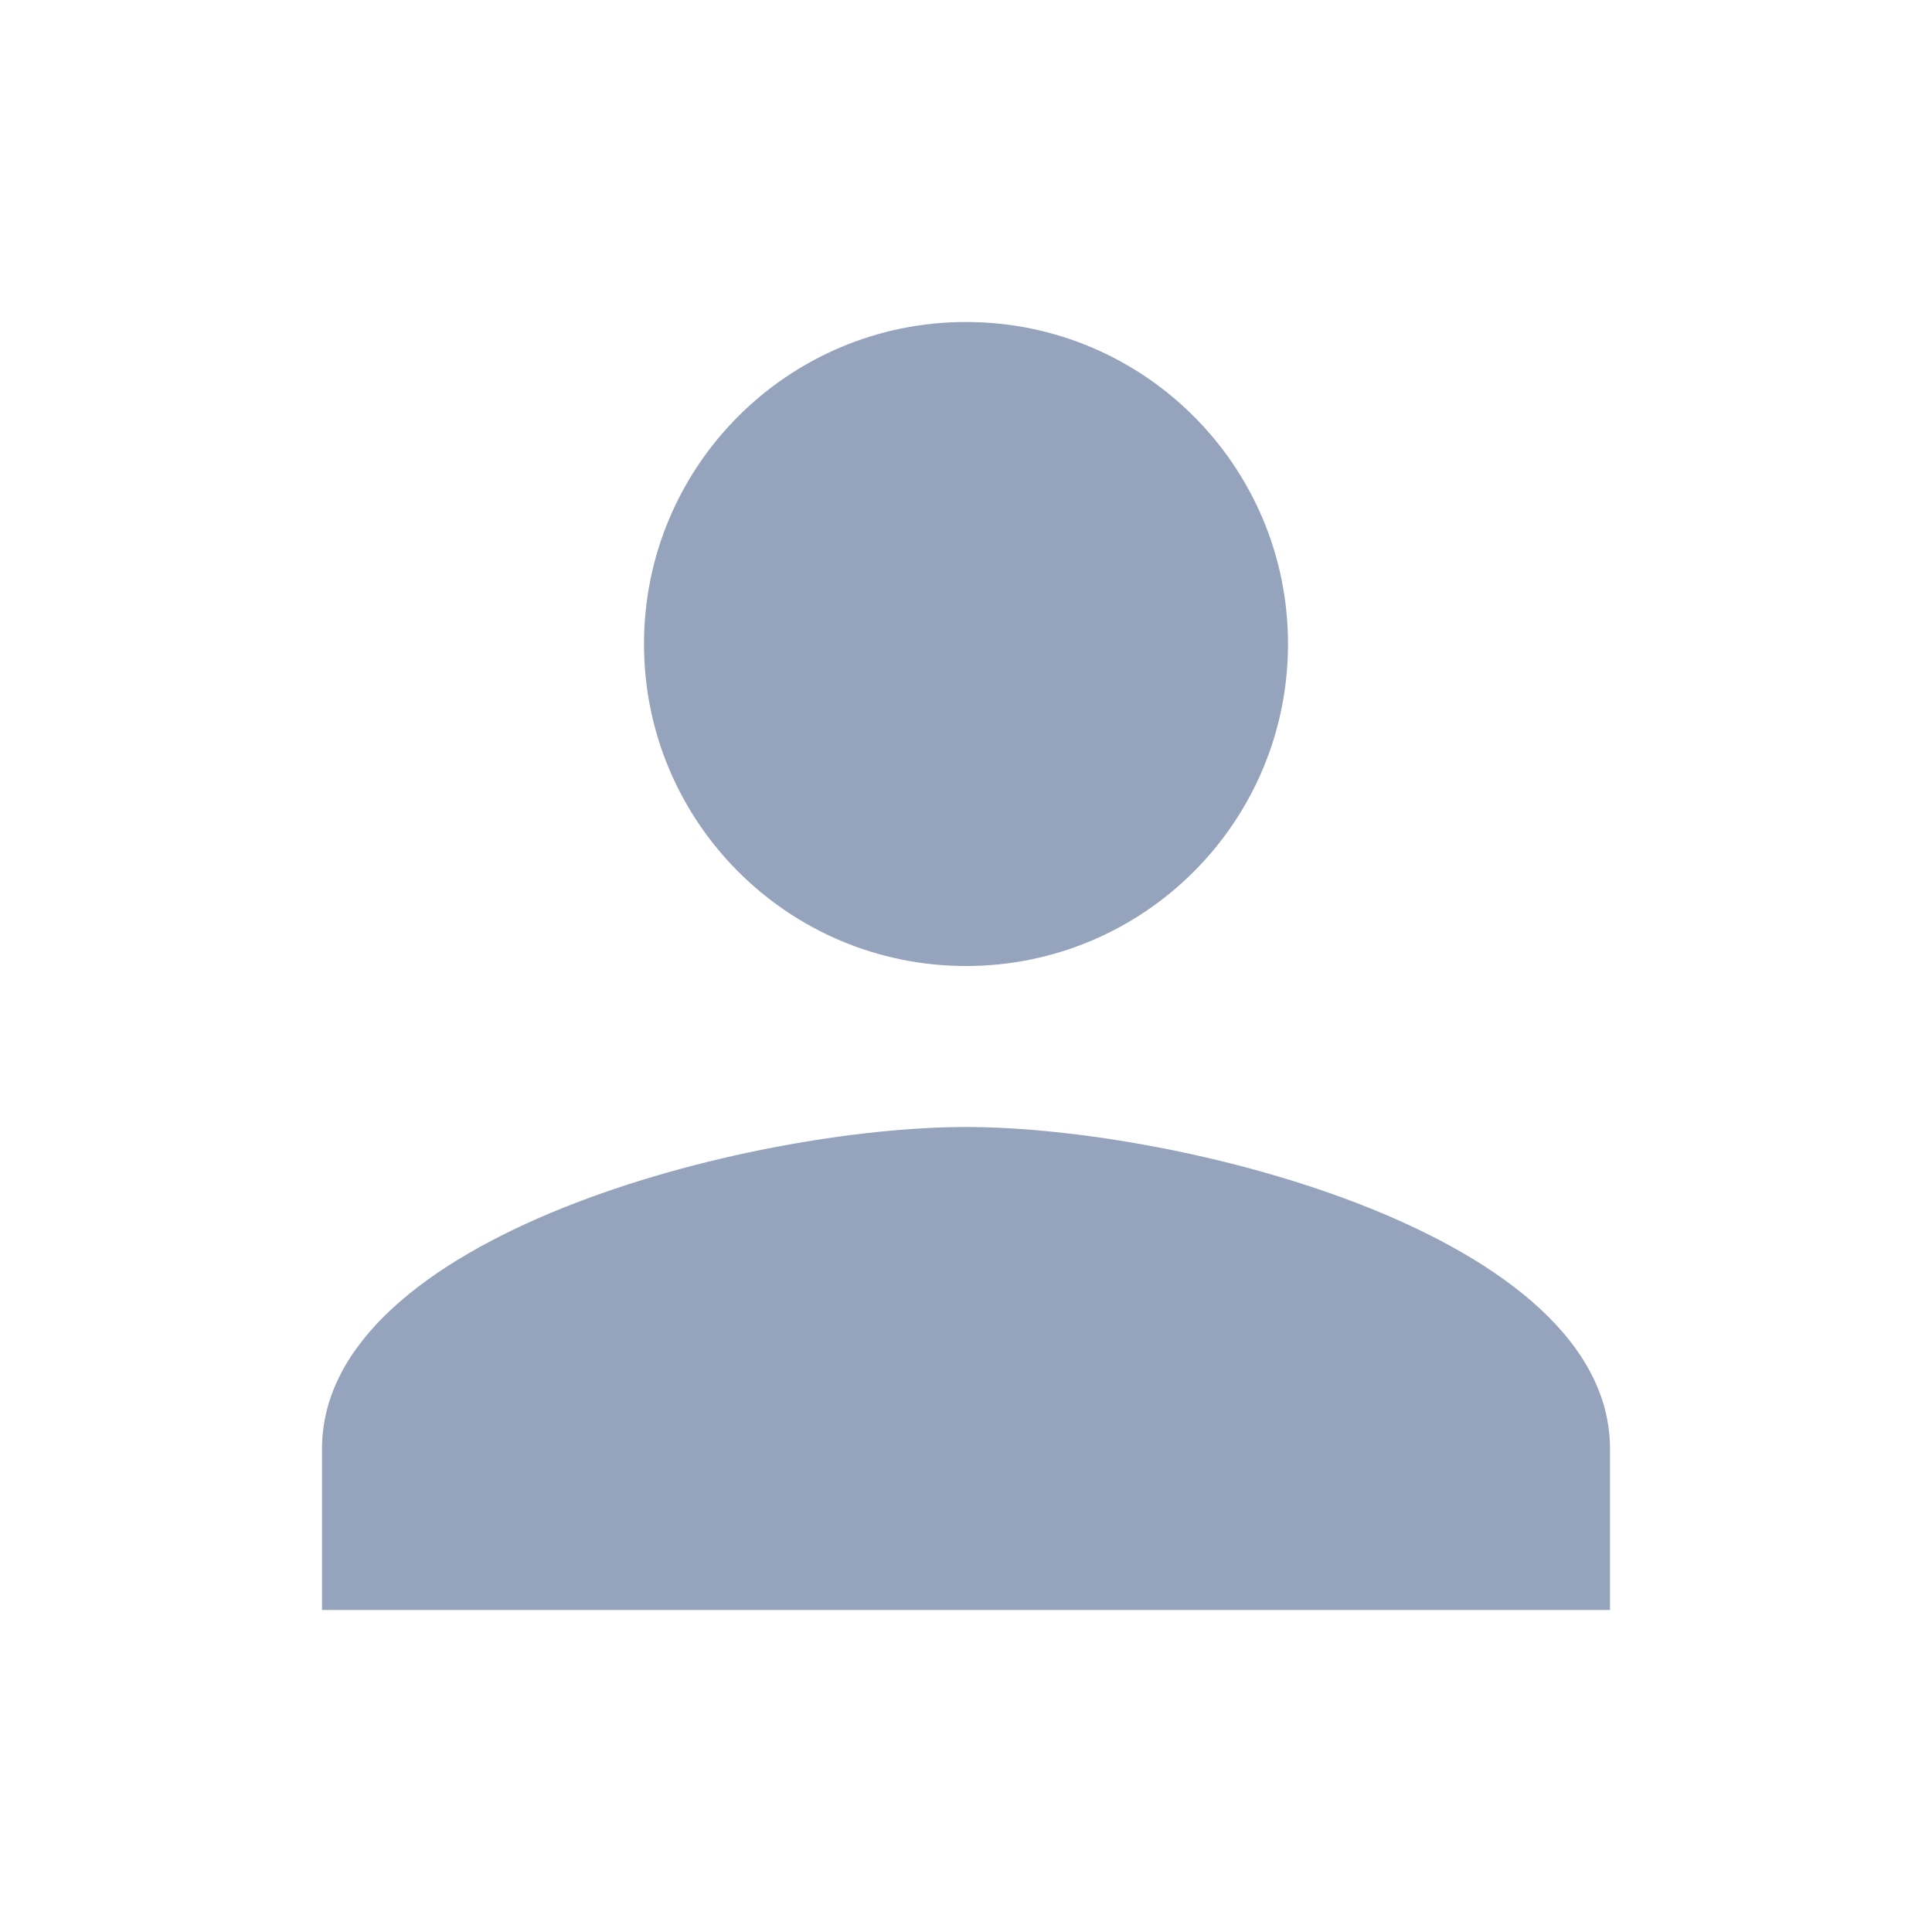
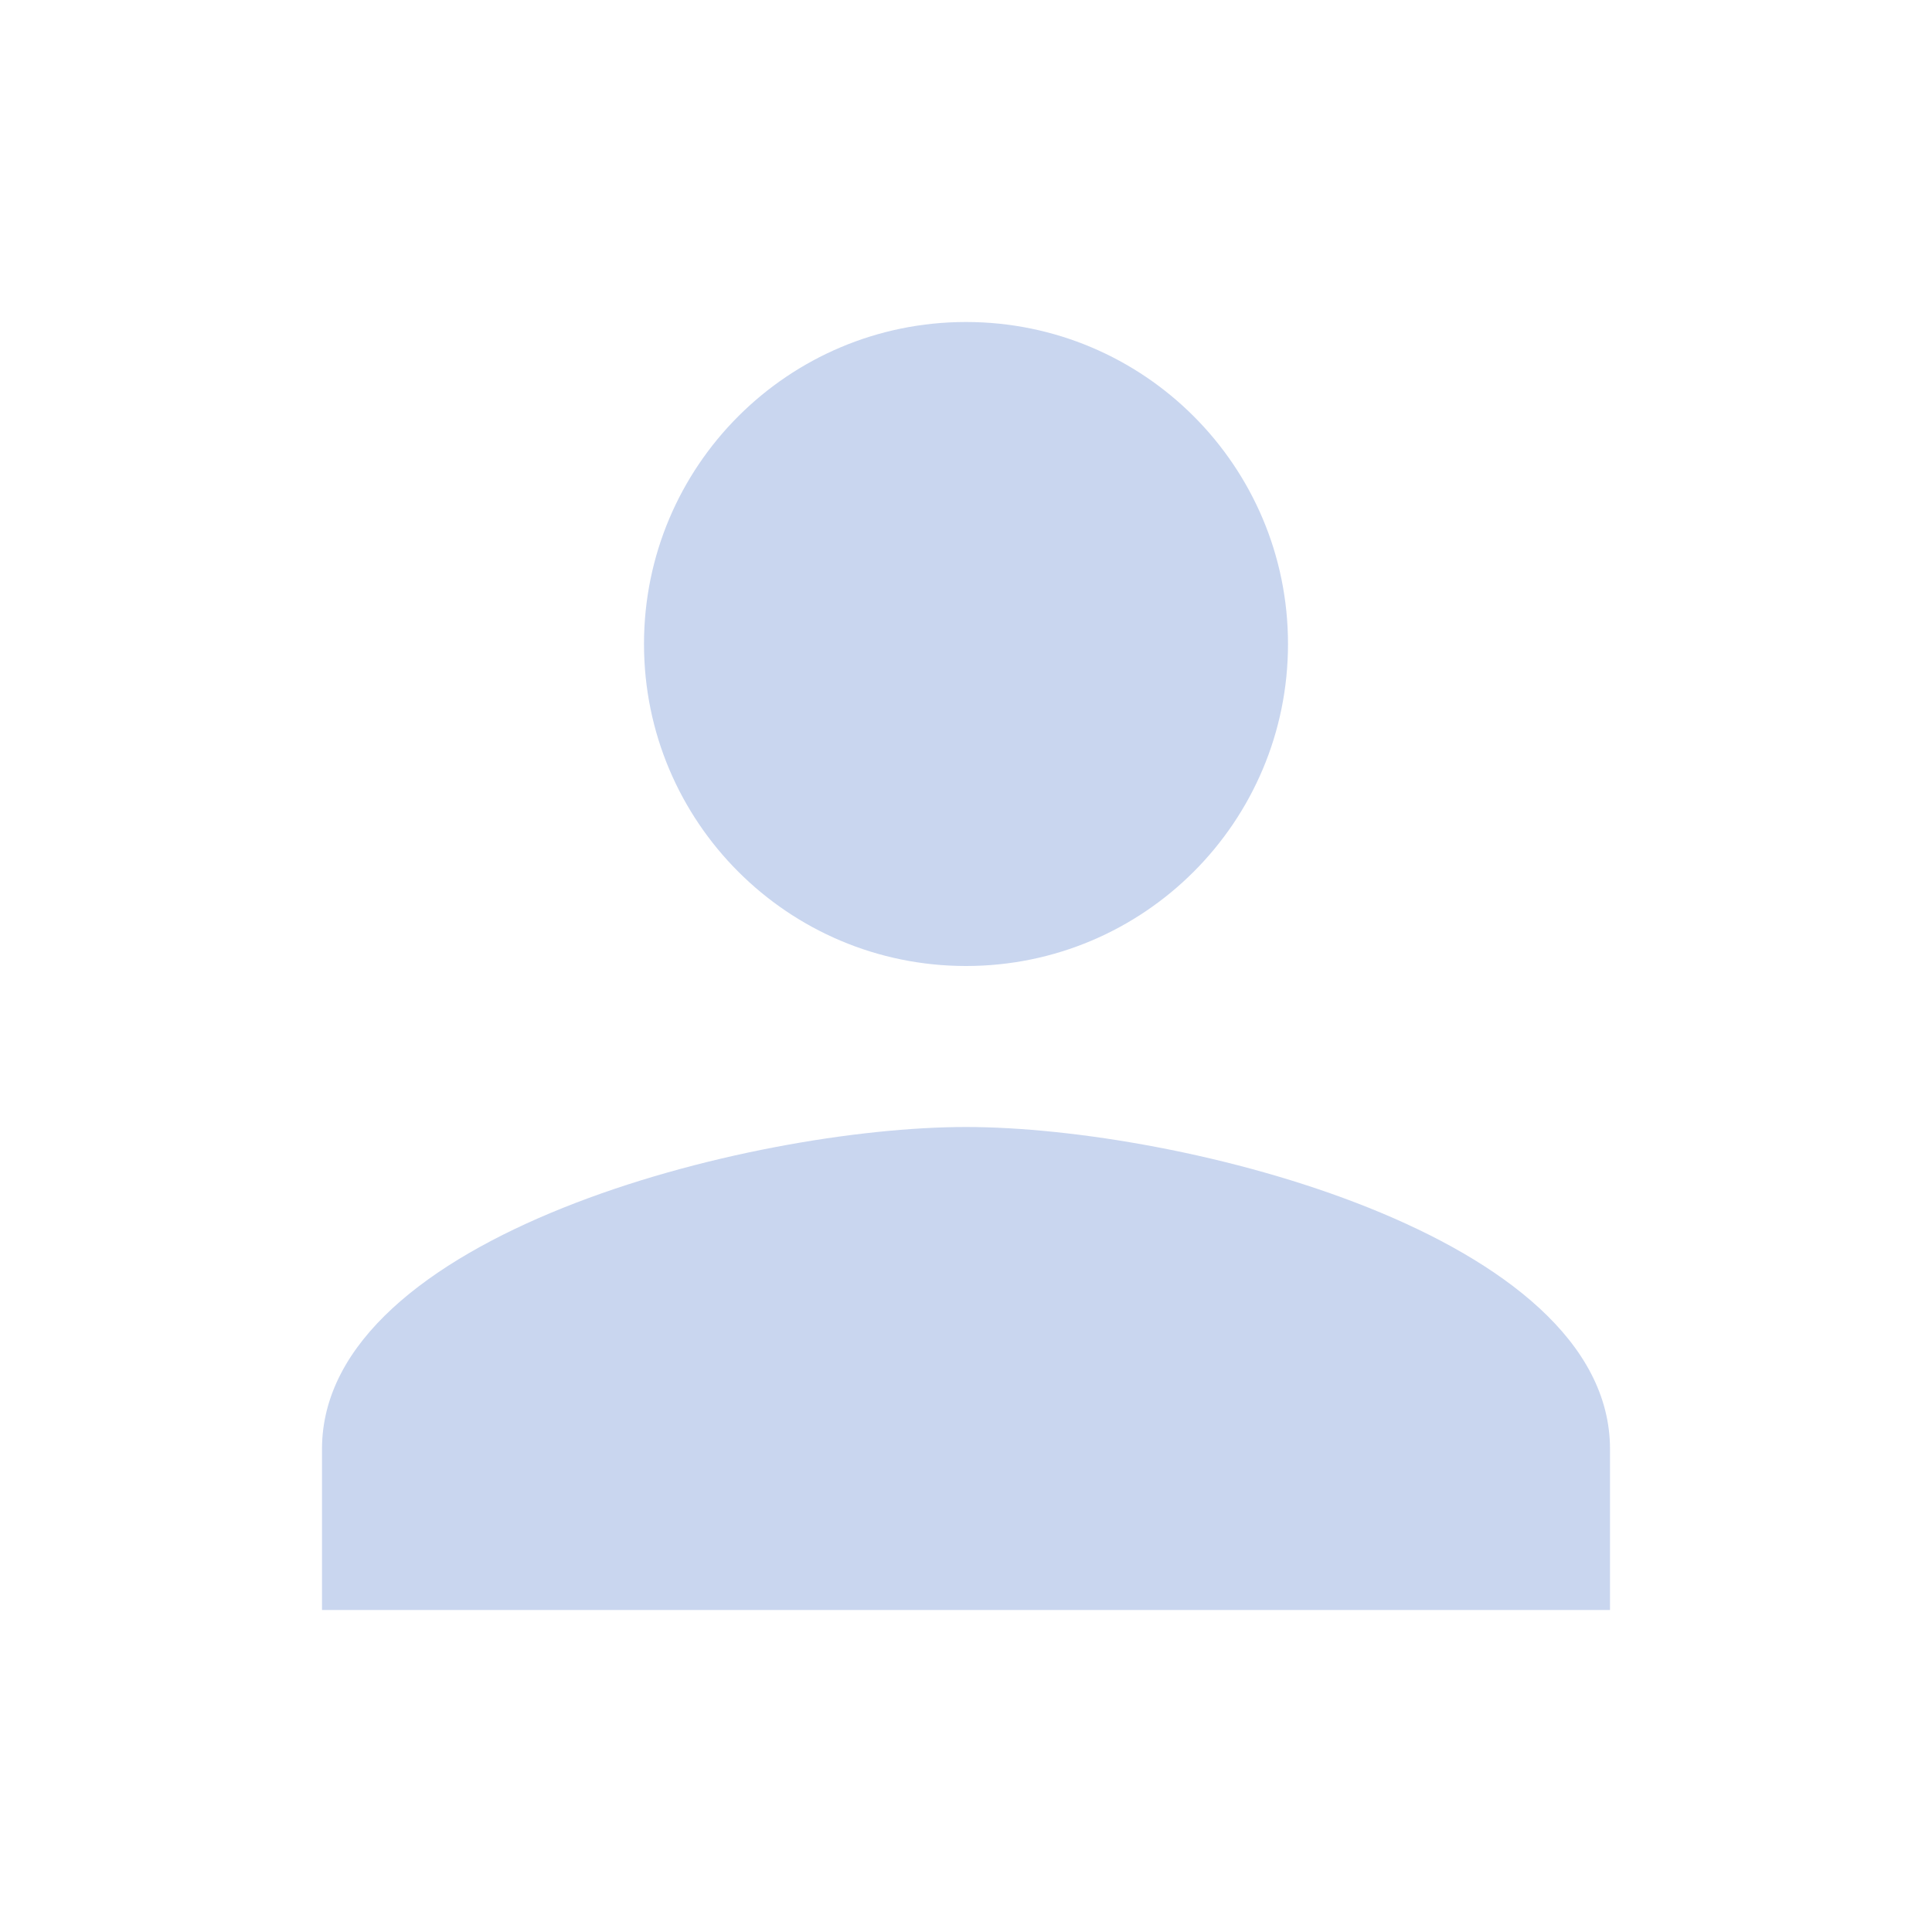
- <svg xmlns="http://www.w3.org/2000/svg" fill="#96a3bd" height="32" viewBox="0 0 24 24" width="32">
+ <svg xmlns="http://www.w3.org/2000/svg" height="32" viewBox="0 0 24 24" width="32">
+   <style>
+ 		svg{fill: #c9d6ef}
+ 		svg:hover{fill: #dddddd}
+ 	</style>
  <path d="M12 12c2.21 0 4-1.79 4-4s-1.79-4-4-4-4 1.79-4 4 1.79 4 4 4zm0 2c-2.67 0-8 1.34-8 4v2h16v-2c0-2.66-5.33-4-8-4z" />
  <path d="M0 0h24v24H0z" fill="none" />
</svg>
